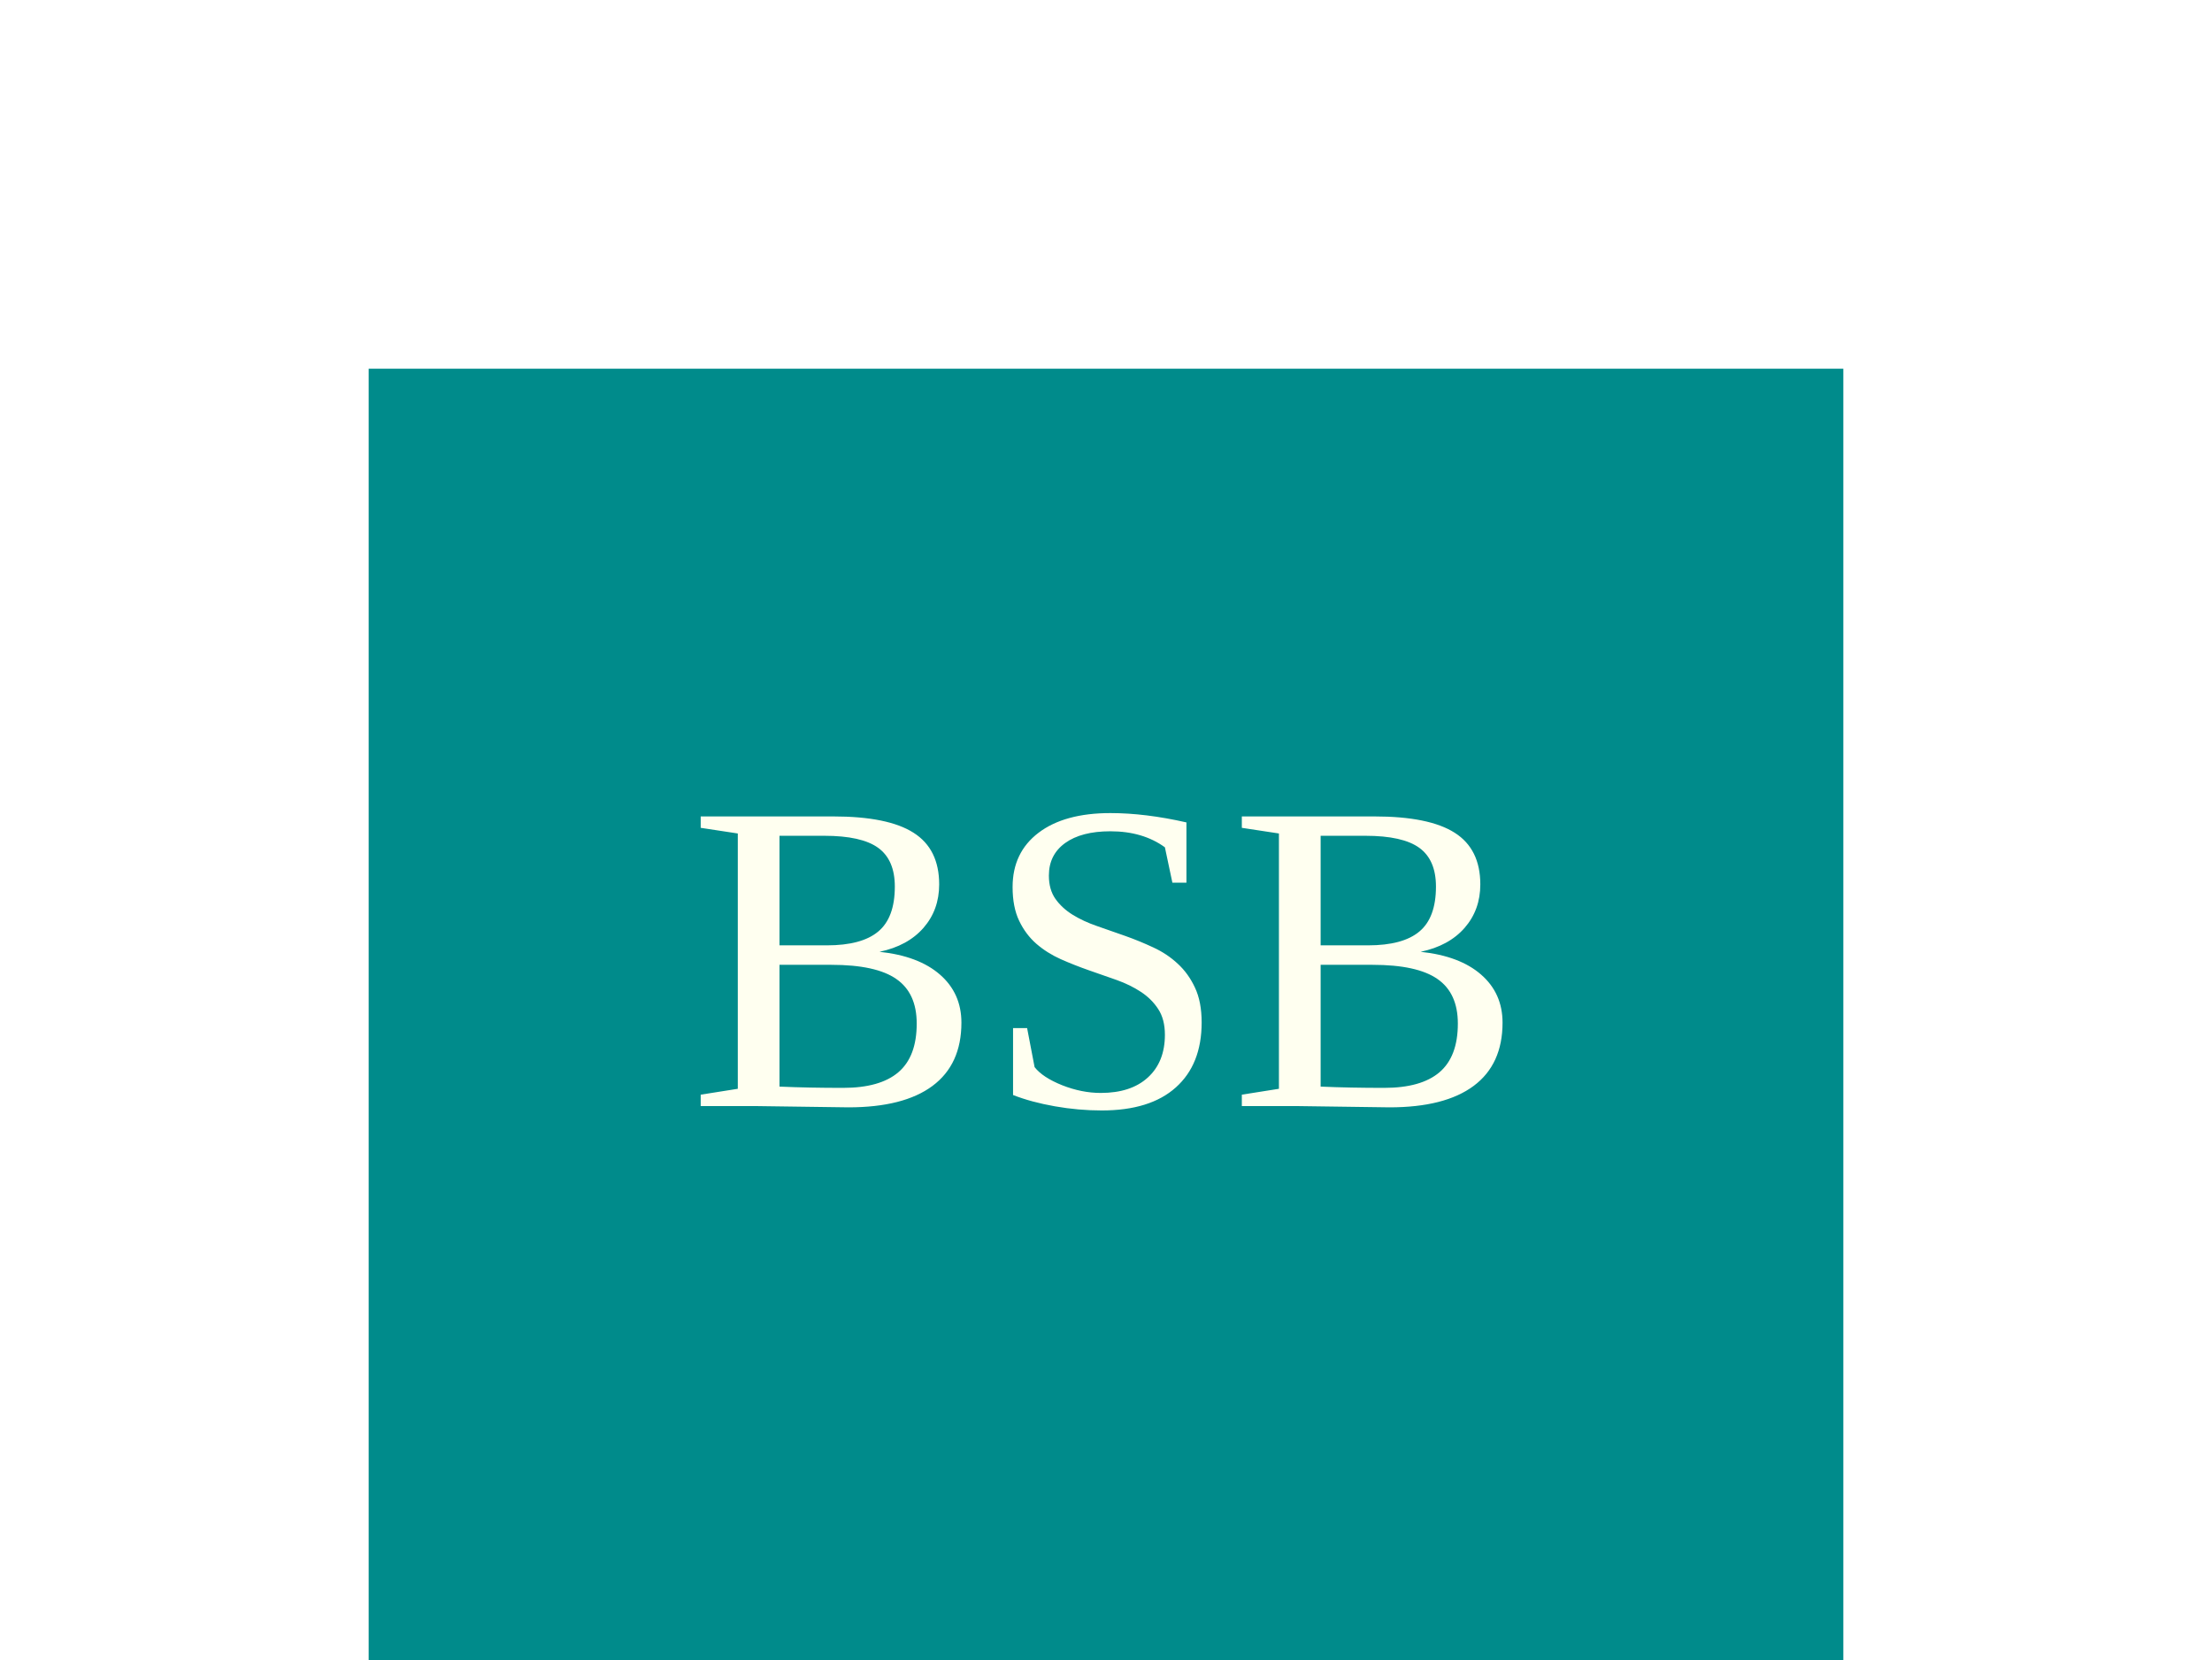
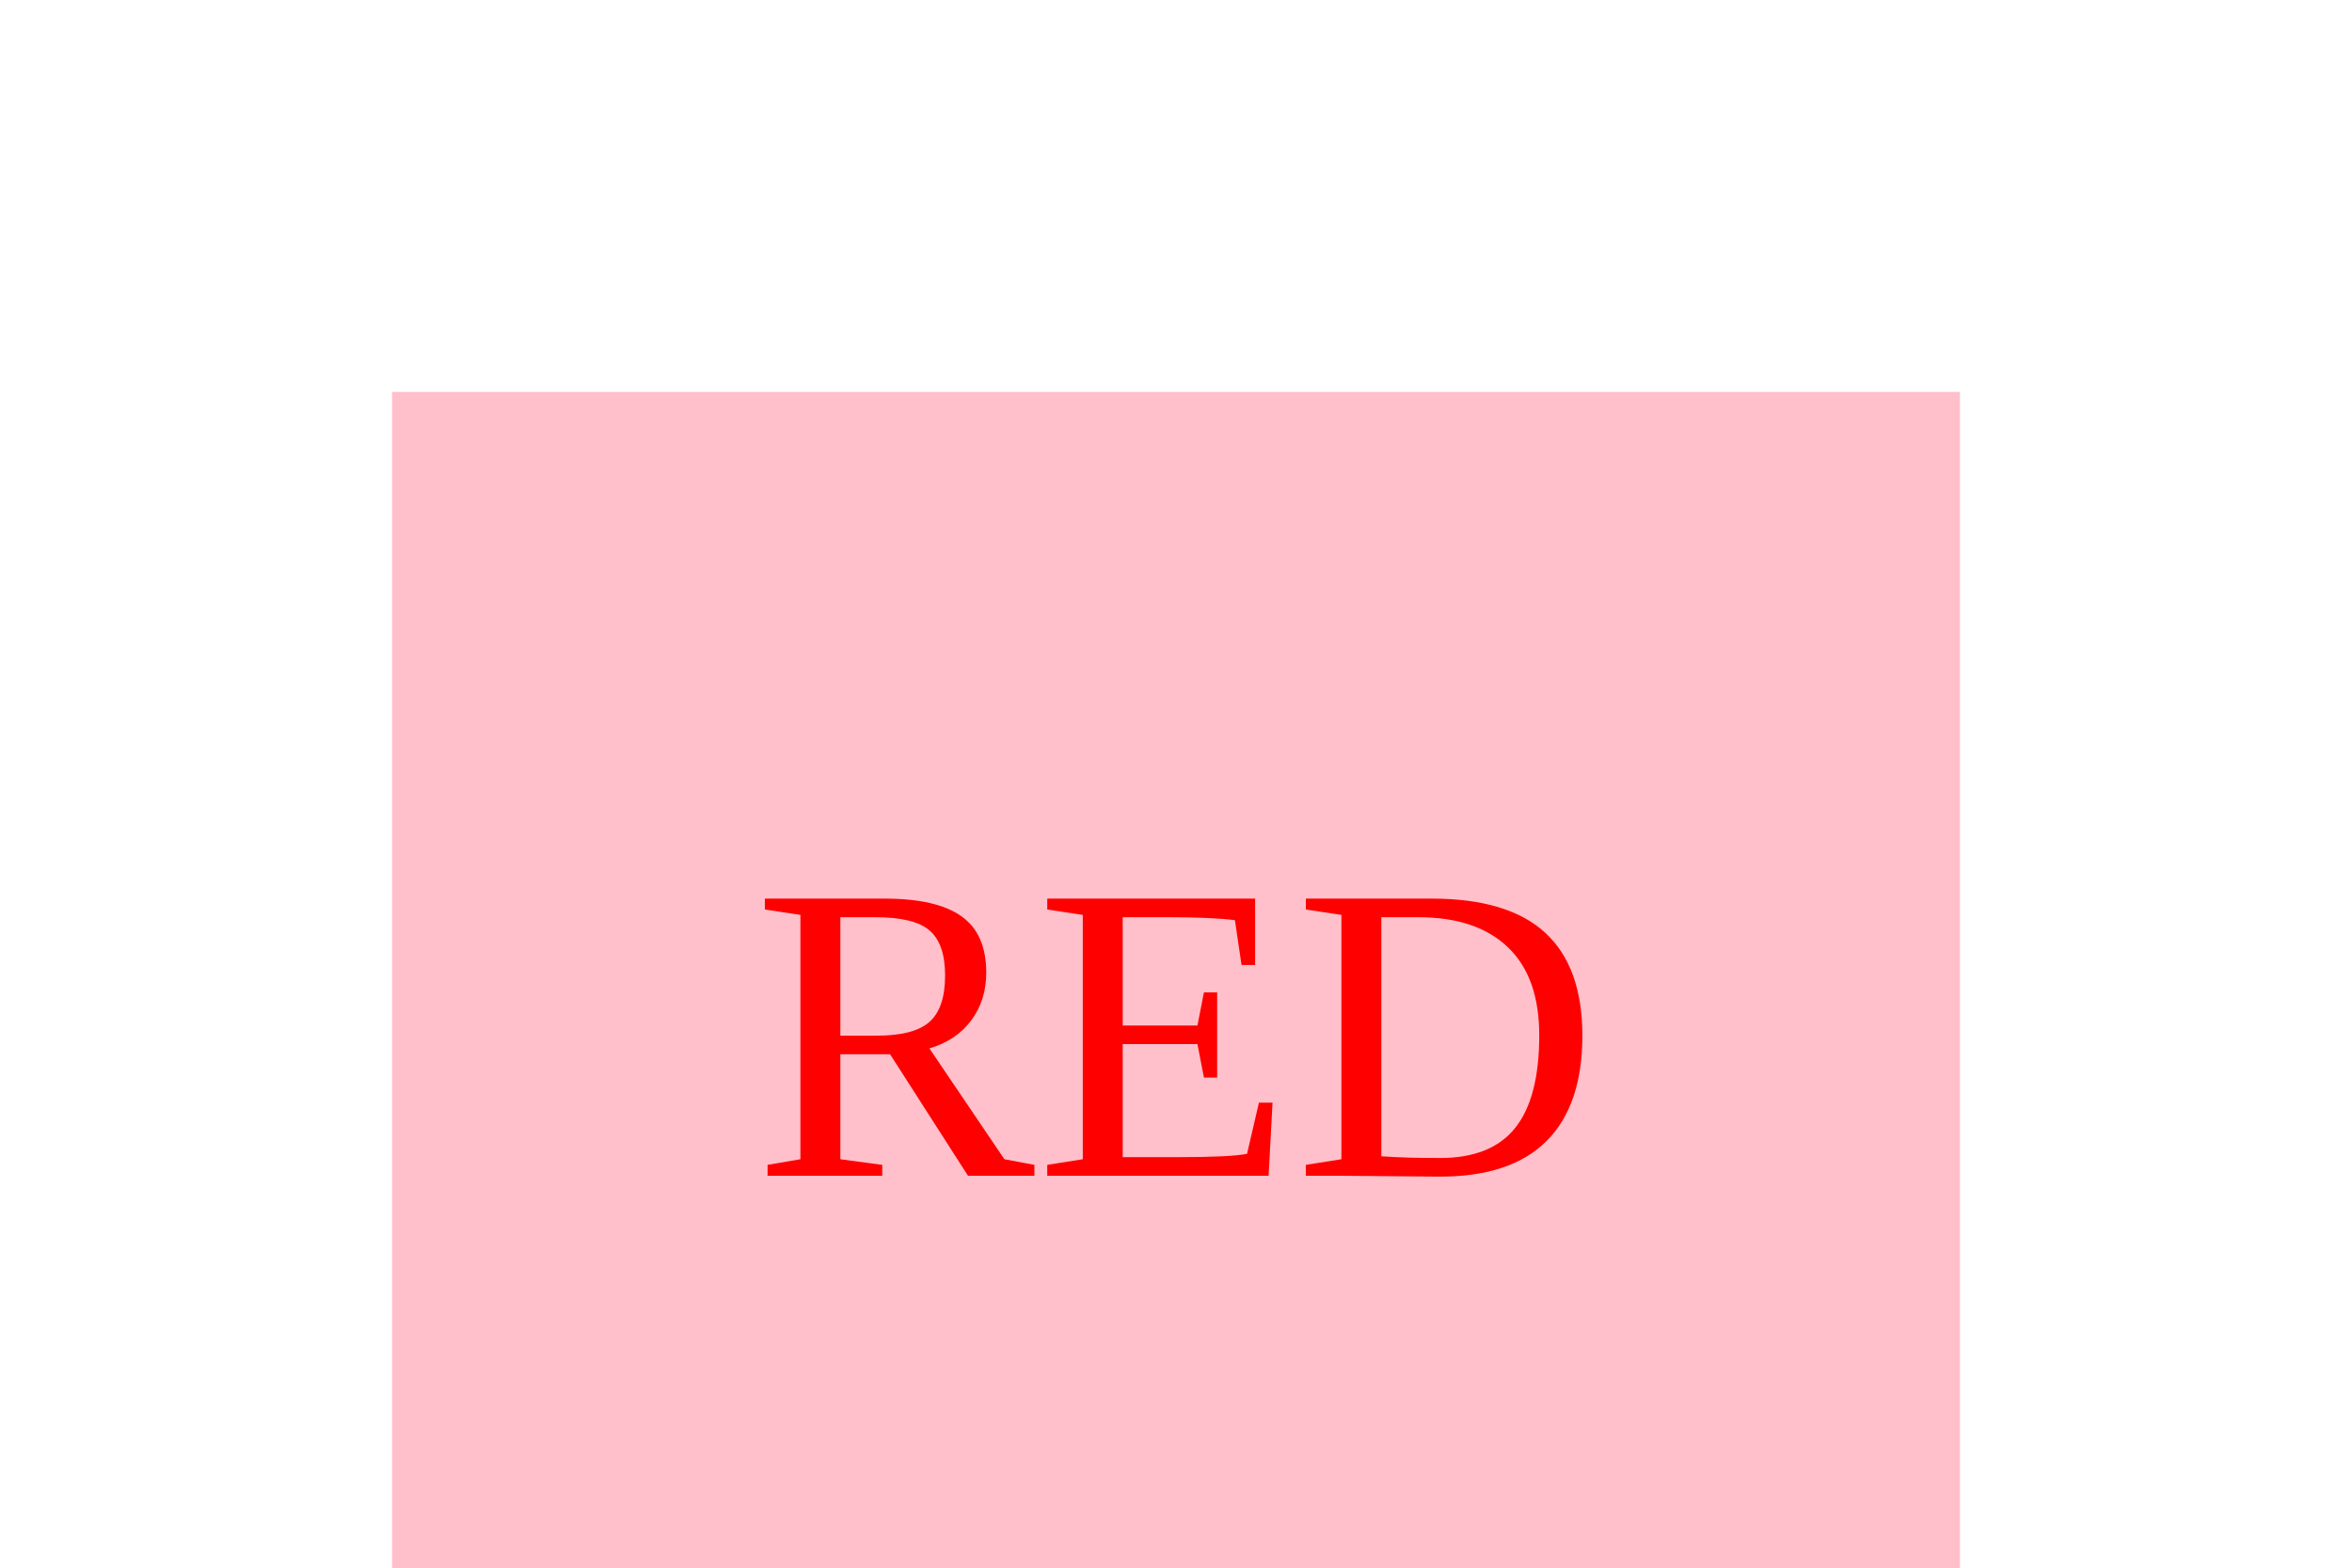
- <svg xmlns="http://www.w3.org/2000/svg" version="1.1" width="300" height="225">
-   <rect x="50" y="50" width="200" height="400" fill="darkcyan" />
-   <text x="150" y="150" font-size="60" text-anchor="middle" fill="ivory">BSB</text>
+ <svg xmlns="http://www.w3.org/2000/svg" version="1.1" width="300" height="200">
+   <rect x="50" y="50" width="200" height="400" fill="pink" />
+   <text x="150" y="150" font-size="54" text-anchor="middle" fill="red">RED</text>
</svg>
